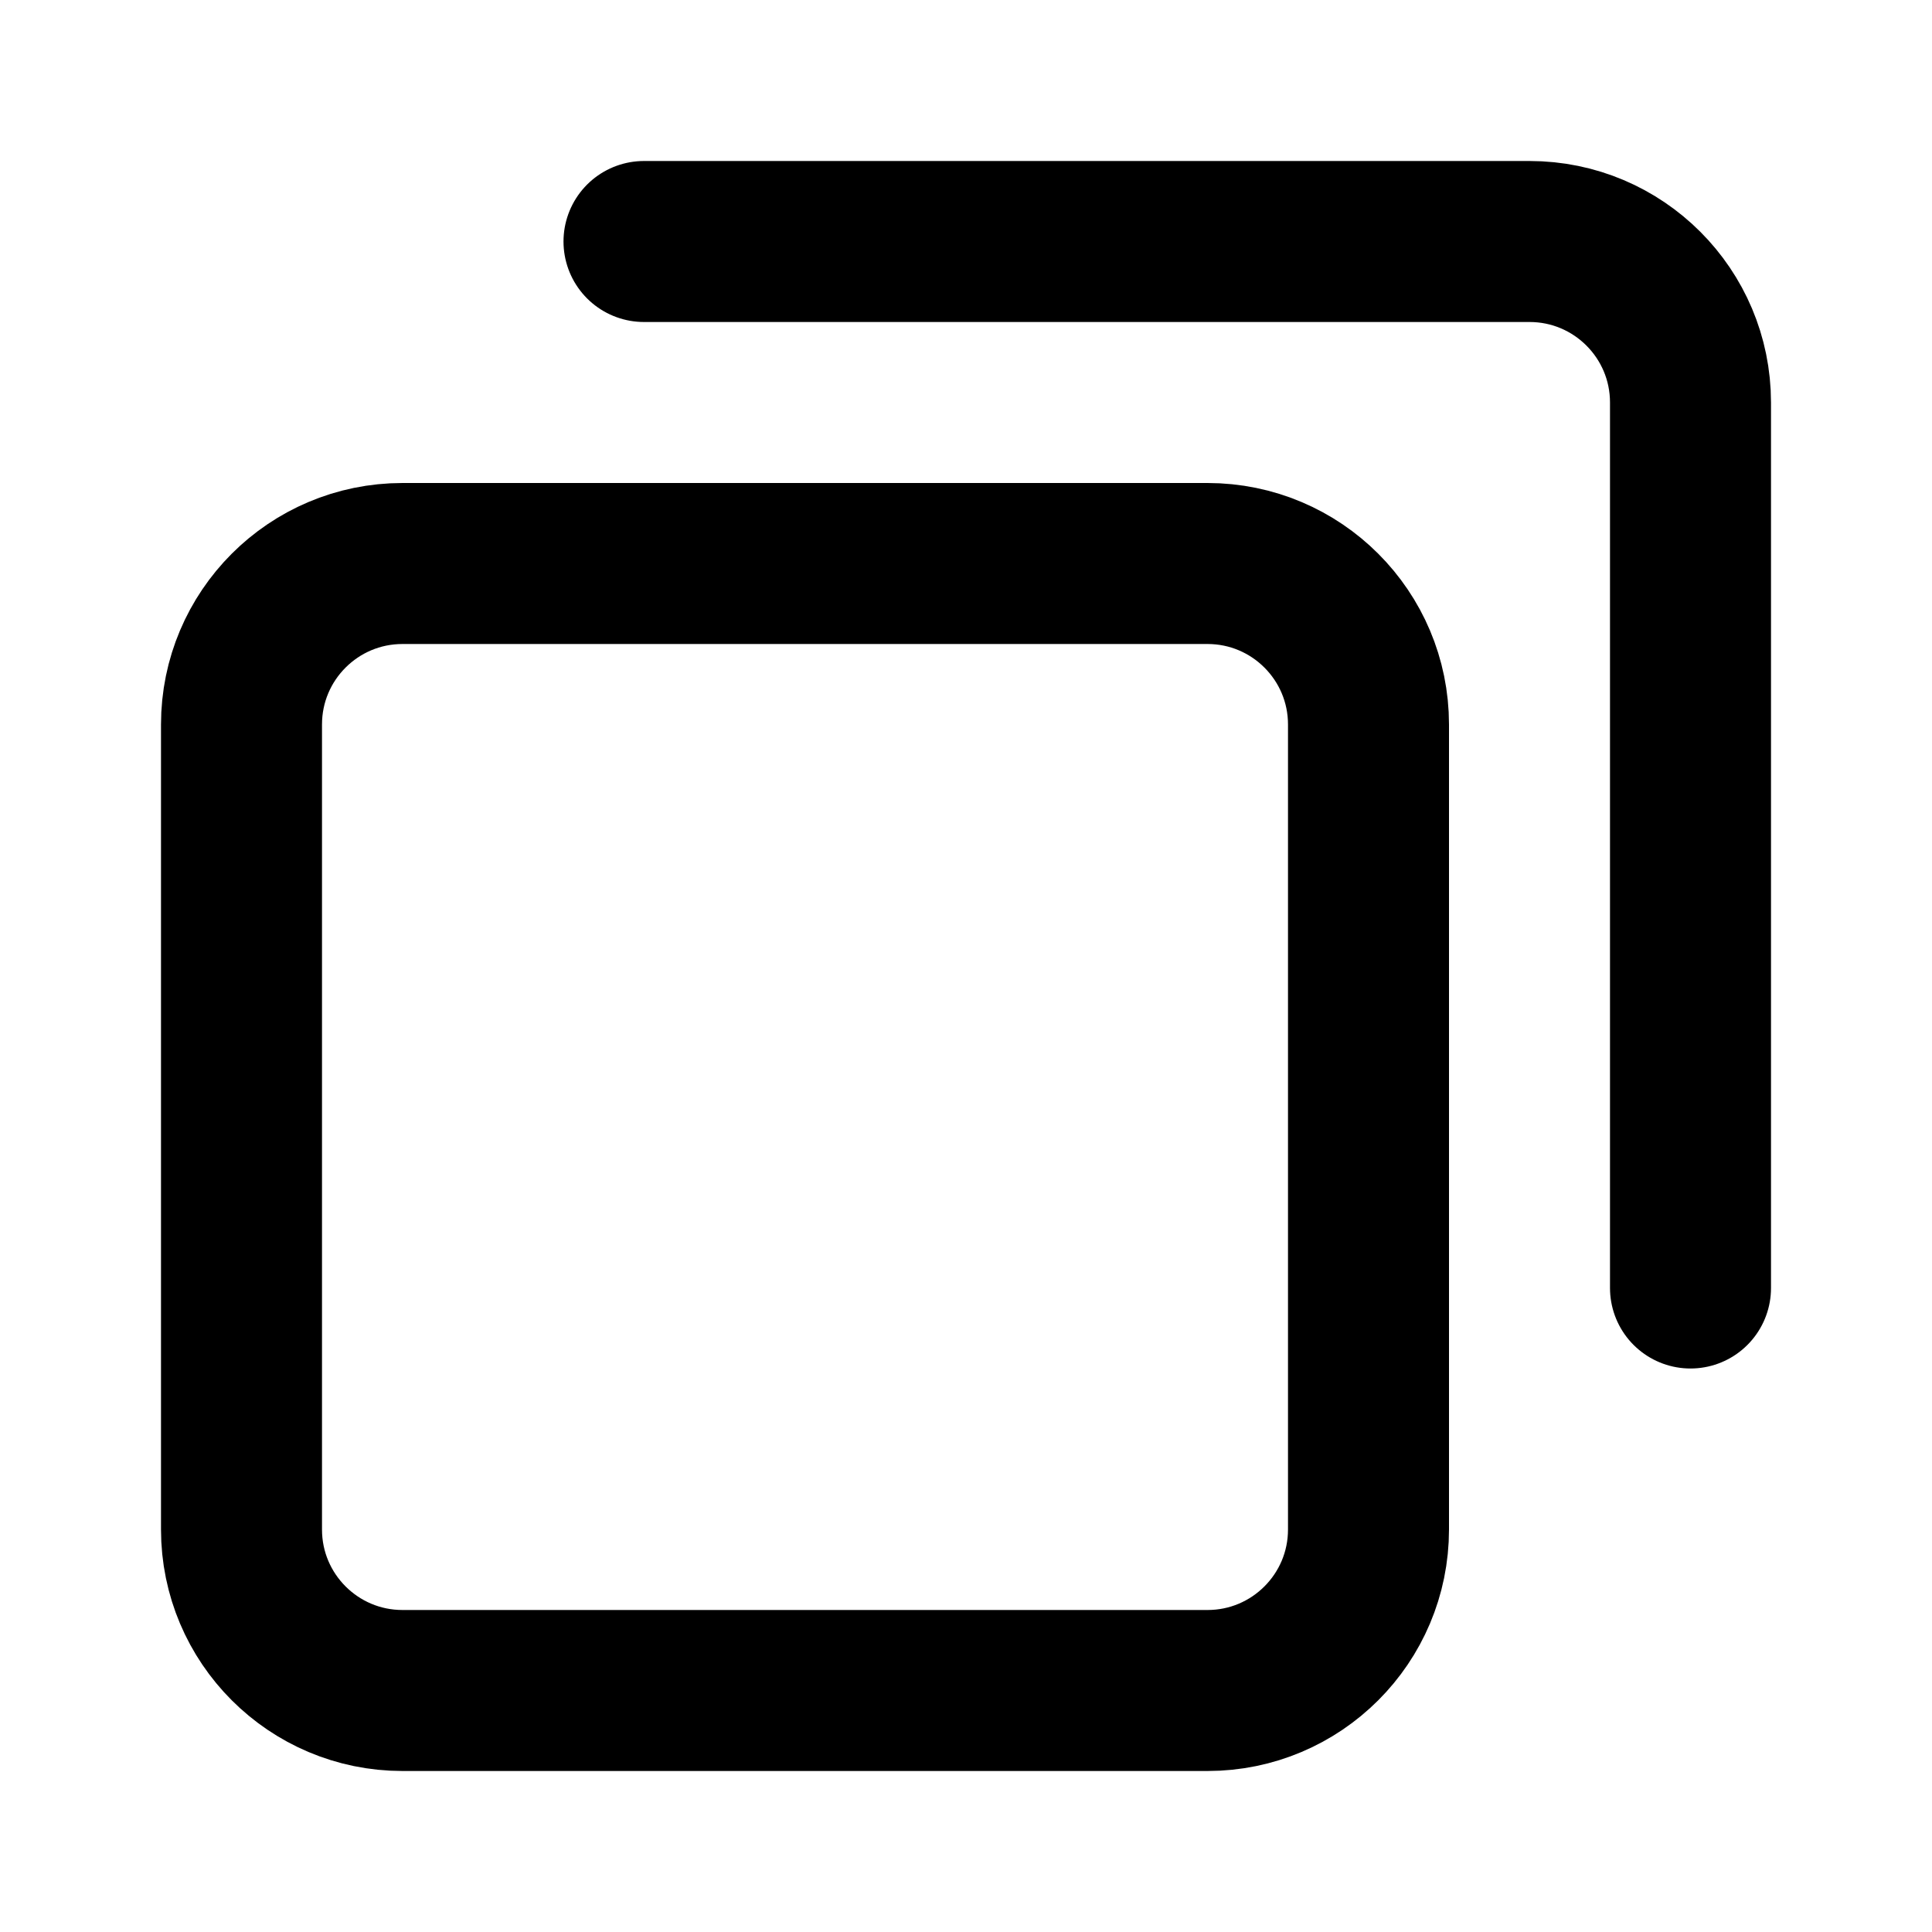
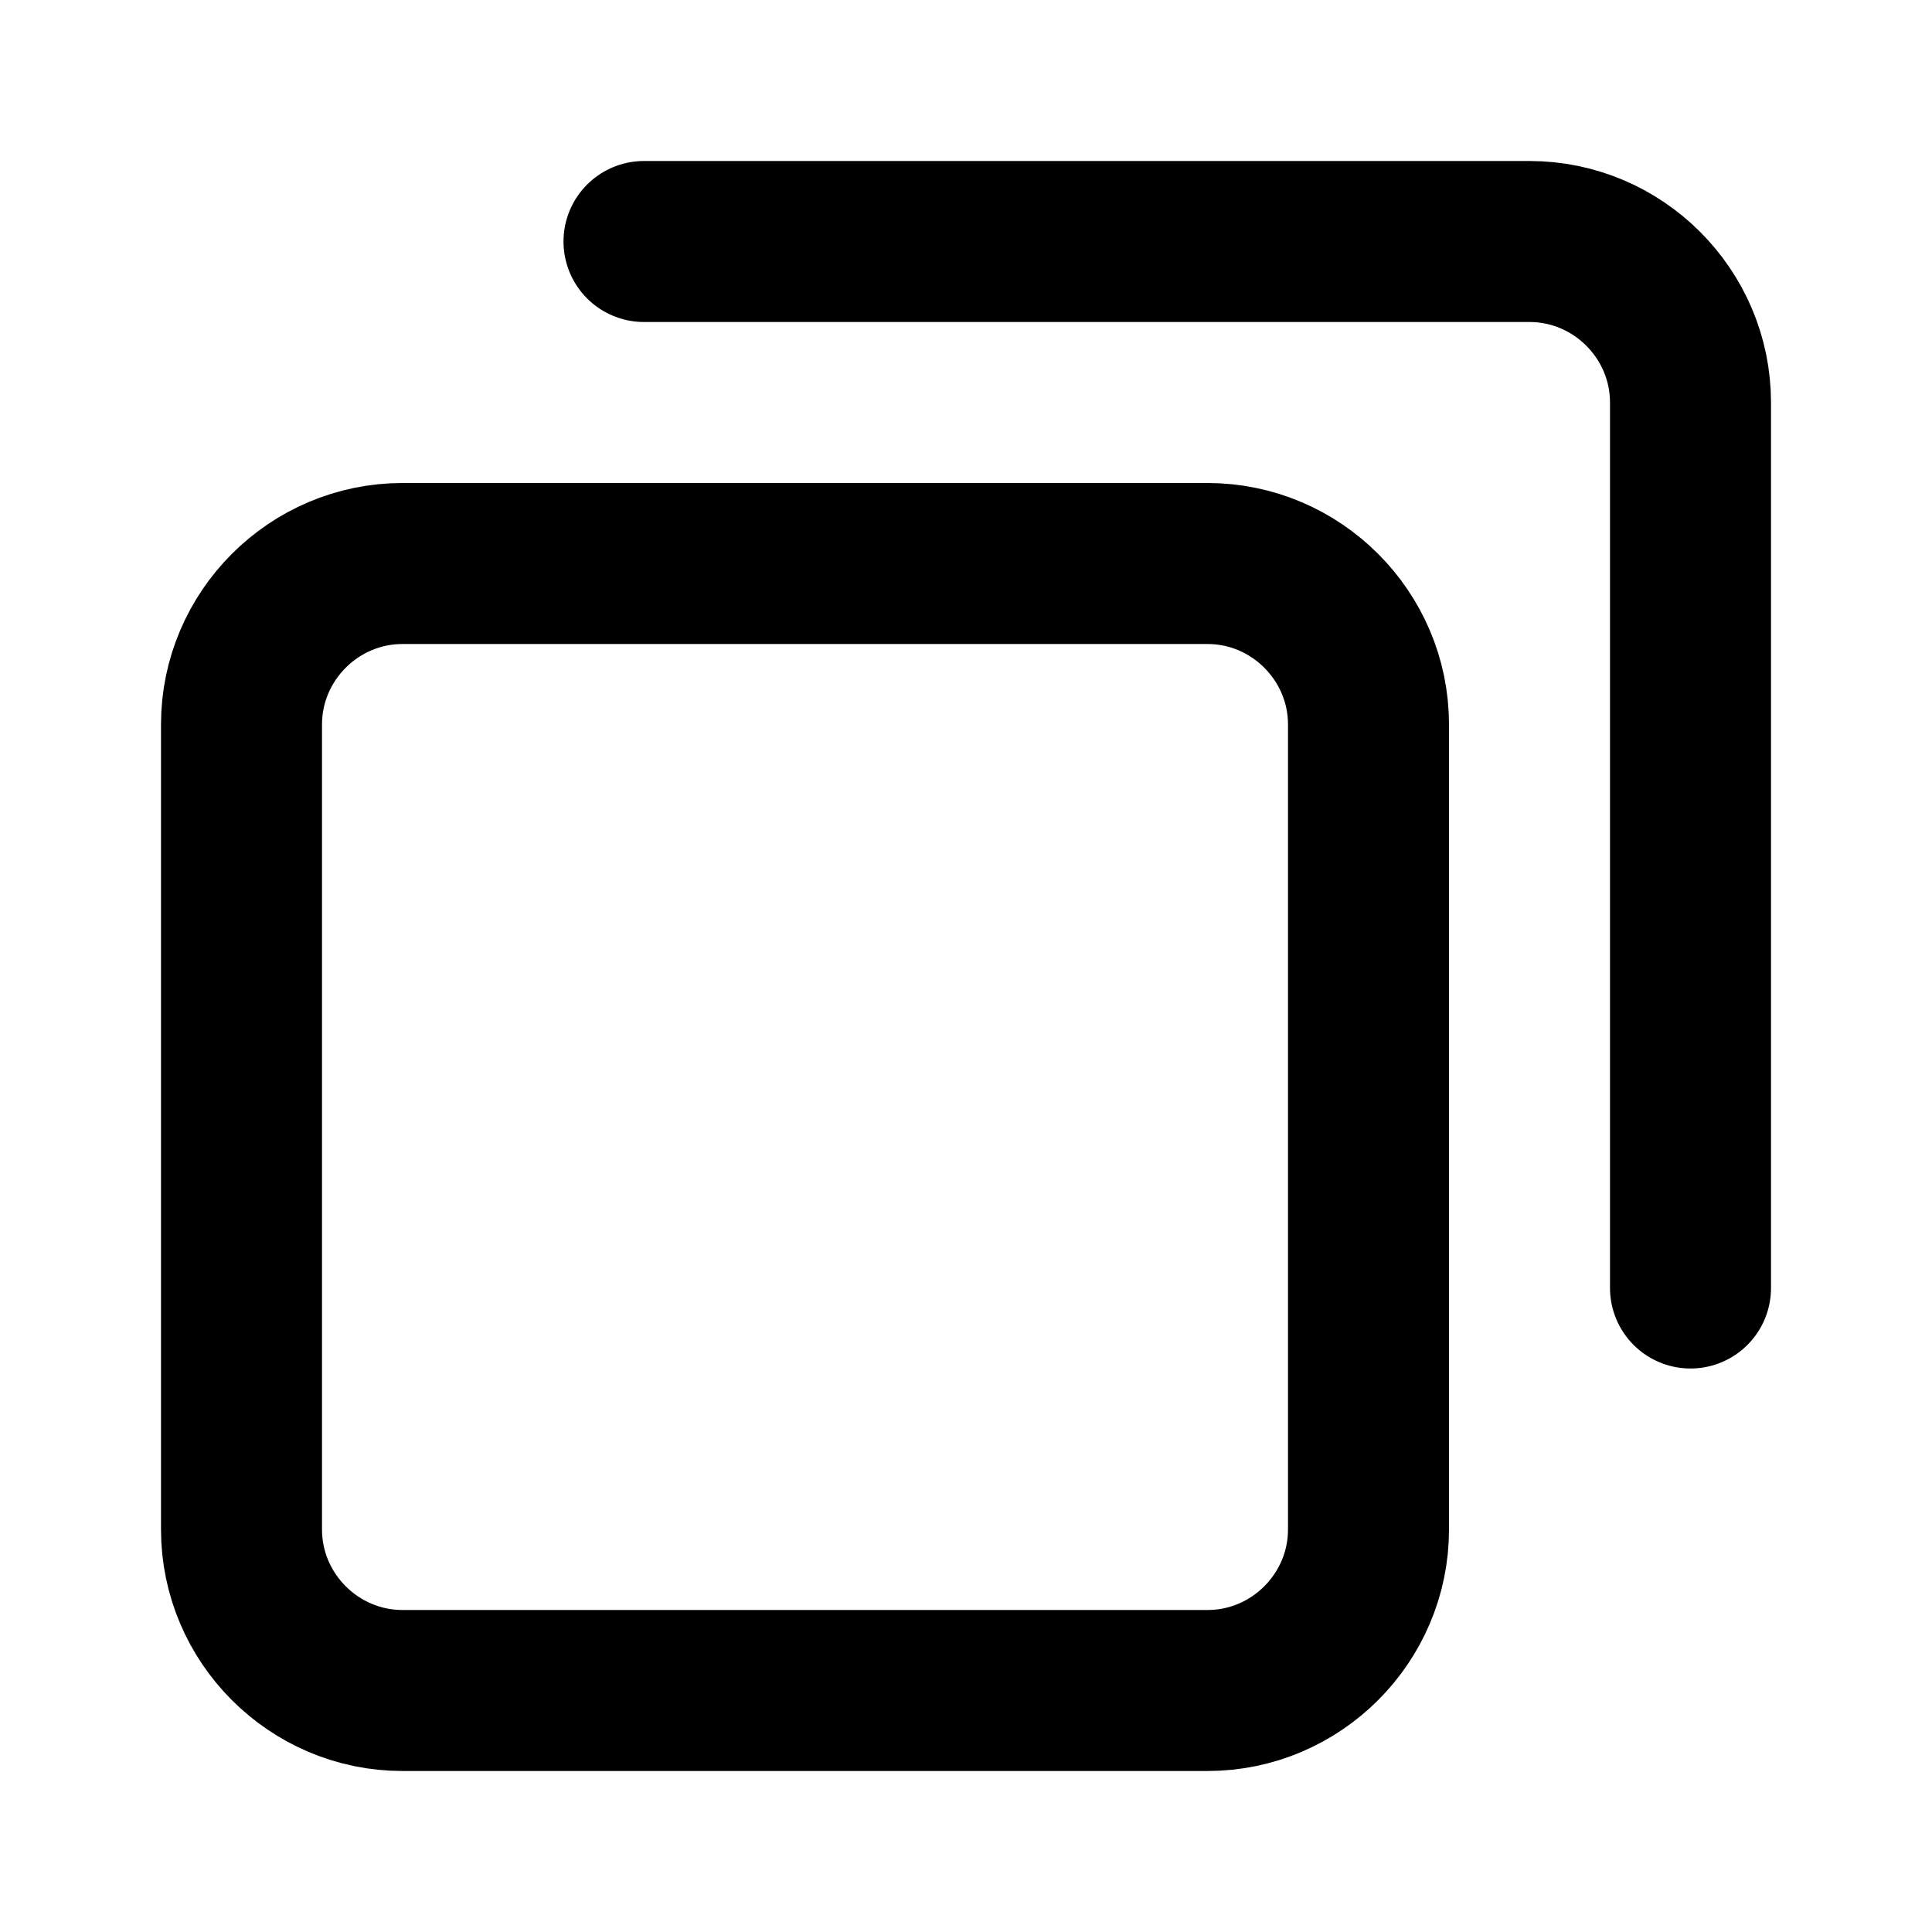
- <svg xmlns="http://www.w3.org/2000/svg" width="24" height="24" viewBox="0 0 24 24">
+ <svg xmlns="http://www.w3.org/2000/svg" version="1.1" x="0px" y="0px" viewBox="0 0 24 24" enable-background="new 0 0 24 24" xml:space="preserve">
+   <g id="_x2D_Guides">
+     <g id="_x31_1pt" display="none">
+ 	</g>
+     <g id="_x31_4pt" display="none">
+ 	</g>
+     <g id="_x31_6pt">
+ 	</g>
+     <g id="_x31_8pt">
+ 	</g>
+     <g id="_x32_2pt">
+ 	</g>
+     <g id="Center">
+ 	</g>
+   </g>
+   <g id="_x2D_-Templates" display="none">
+ </g>
  <g id="Complete">
+     <g id="F-File">
+       <g id="Remove">
+ 		</g>
+       <g id="Add">
+ 		</g>
+       <g id="Text">
+ 		</g>
+     </g>
+     <g id="F-Chevron">
+ 	</g>
+     <g id="F-Push">
+       <g id="Left_1_">
+ 		</g>
+       <g id="Right_1_">
+ 		</g>
+       <g id="Down_4_">
+ 		</g>
+       <g id="Up_1_">
+ 		</g>
+     </g>
+     <g id="Code">
+ 	</g>
+     <g id="Triangle_1_">
+ 	</g>
+     <g id="Circle">
+ 	</g>
+     <g id="Clock">
+ 	</g>
+     <g id="Disc">
+ 	</g>
+     <g id="DashedRectangle">
+ 	</g>
+     <g id="Lapse">
+ 	</g>
+     <g id="Square">
+ 	</g>
+     <g id="F-More">
+ 	</g>
+     <g id="more-horizontal">
+ 	</g>
+     <g id="alert-square">
+ 	</g>
+     <g id="alert-triangle">
+ 	</g>
+     <g id="alert-circle">
+ 	</g>
+     <g id="info-square">
+ 	</g>
+     <g id="info-circle">
+ 	</g>
+     <g id="x-circle">
+ 	</g>
+     <g id="x-square">
+ 	</g>
+     <g id="add-square">
+ 	</g>
+     <g id="add-circle">
+ 	</g>
+     <g id="remove-square">
+ 	</g>
+     <g id="remove-circle">
+ 	</g>
+     <g id="arrow-down-right">
+ 	</g>
+     <g id="arrow-down-left">
+ 	</g>
+     <g id="arrow-up-left">
+ 	</g>
+     <g id="arrow-up-right">
+ 	</g>
+     <g id="arrow-left">
+ 	</g>
+     <g id="arrow-right">
+ 	</g>
+     <g id="arrow-down">
+ 	</g>
+     <g id="arrow-up">
+ 	</g>
+     <g id="search">
+ 	</g>
+     <g id="zoom-in">
+ 	</g>
+     <g id="zoom-out">
+ 	</g>
+     <g id="user">
+ 	</g>
+     <g id="user-add">
+ 	</g>
+     <g id="user-remove">
+ 	</g>
+     <g id="user-x">
+ 	</g>
+     <g id="user-tick">
+ 	</g>
+     <g id="sidebar-bottom">
+ 	</g>
+     <g id="sidebar-top">
+ 	</g>
+     <g id="sidebar-left">
+ 	</g>
+     <g id="sidebar-right">
+ 	</g>
+     <g id="tick">
+ 	</g>
+     <g id="x">
+ 	</g>
+     <g id="add">
+ 	</g>
+     <g id="minus">
+ 	</g>
+     <g id="lock">
+ 	</g>
+     <g id="unlock">
+ 	</g>
+     <g id="mail">
+ 	</g>
+     <g id="mail-read">
+ 	</g>
+     <g id="align-justify">
+ 	</g>
+     <g id="align-center">
+ 	</g>
+     <g id="align-left">
+ 	</g>
+     <g id="align-right">
+ 	</g>
+     <g id="navigation-nw">
+ 	</g>
+     <g id="navigation-ne">
+ 	</g>
+     <g id="navigation">
+ 	</g>
+     <g id="maximize">
+ 	</g>
+     <g id="minimize">
+ 	</g>
+     <g id="signal">
+ 	</g>
+     <g id="volume-mute">
+ 	</g>
+     <g id="volume-down">
+ 	</g>
+     <g id="volume-off">
+ 	</g>
+     <g id="bubble-circle">
+ 	</g>
+     <g id="bubble-square">
+ 	</g>
+     <g id="support">
+ 	</g>
+     <g id="grid">
+ 	</g>
    <g id="browsers">
      <g>
-         <rect x="3" y="7" width="14" height="14" rx="2" ry="2" fill="none" stroke="#000" stroke-linecap="round" stroke-linejoin="round" stroke-width="2" />
-         <path d="M8,3H19a2,2,0,0,1,2,2V16" fill="none" stroke="#000" stroke-linecap="round" stroke-linejoin="round" stroke-width="2" />
+         <path fill="none" stroke="#000000" stroke-width="2" stroke-linecap="round" stroke-linejoin="round" stroke-miterlimit="10" d="     M15,7H5C3.9,7,3,7.9,3,9v10c0,1.1,0.9,2,2,2h10c1.1,0,2-0.9,2-2V9C17,7.9,16.1,7,15,7z" />
+         <path fill="none" stroke="#000000" stroke-width="2" stroke-linecap="round" stroke-linejoin="round" stroke-miterlimit="10" d="     M8,3h11c1.1,0,2,0.9,2,2v11" />
      </g>
    </g>
+     <g id="folder">
+ 	</g>
+     <g id="upload">
+ 	</g>
+     <g id="download">
+ 	</g>
  </g>
+   <g id="Active">
+ </g>
+   <g id="Layer_88">
+ </g>
</svg>
